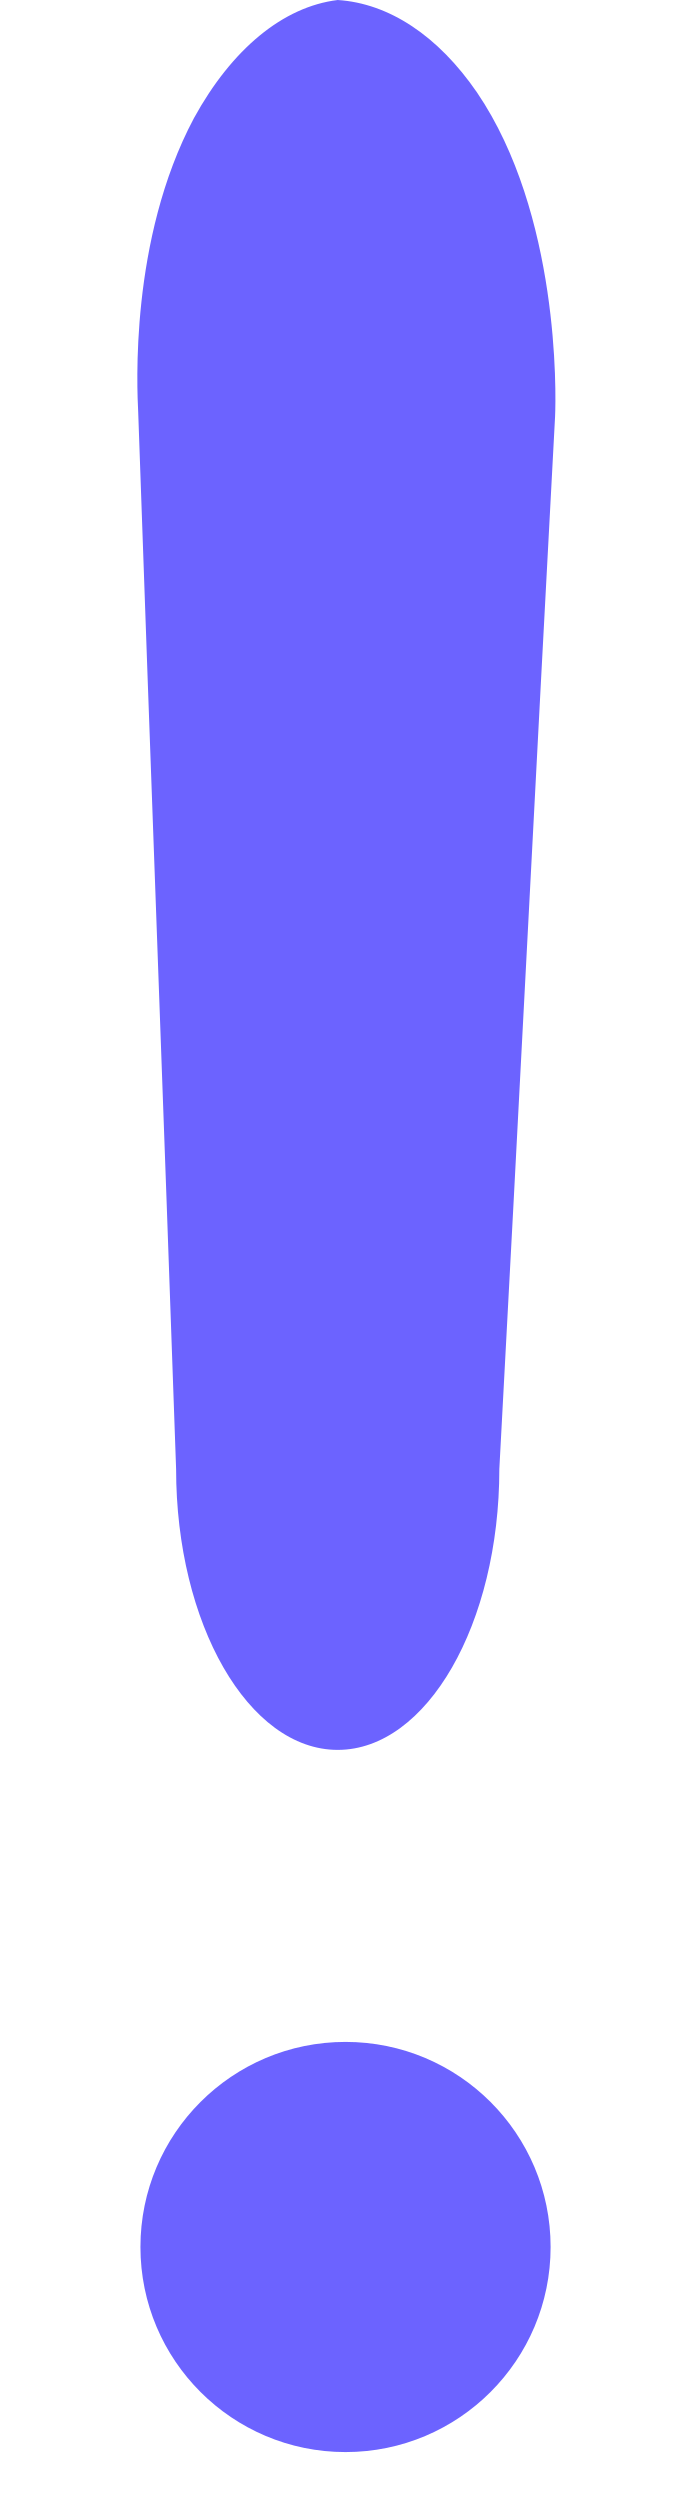
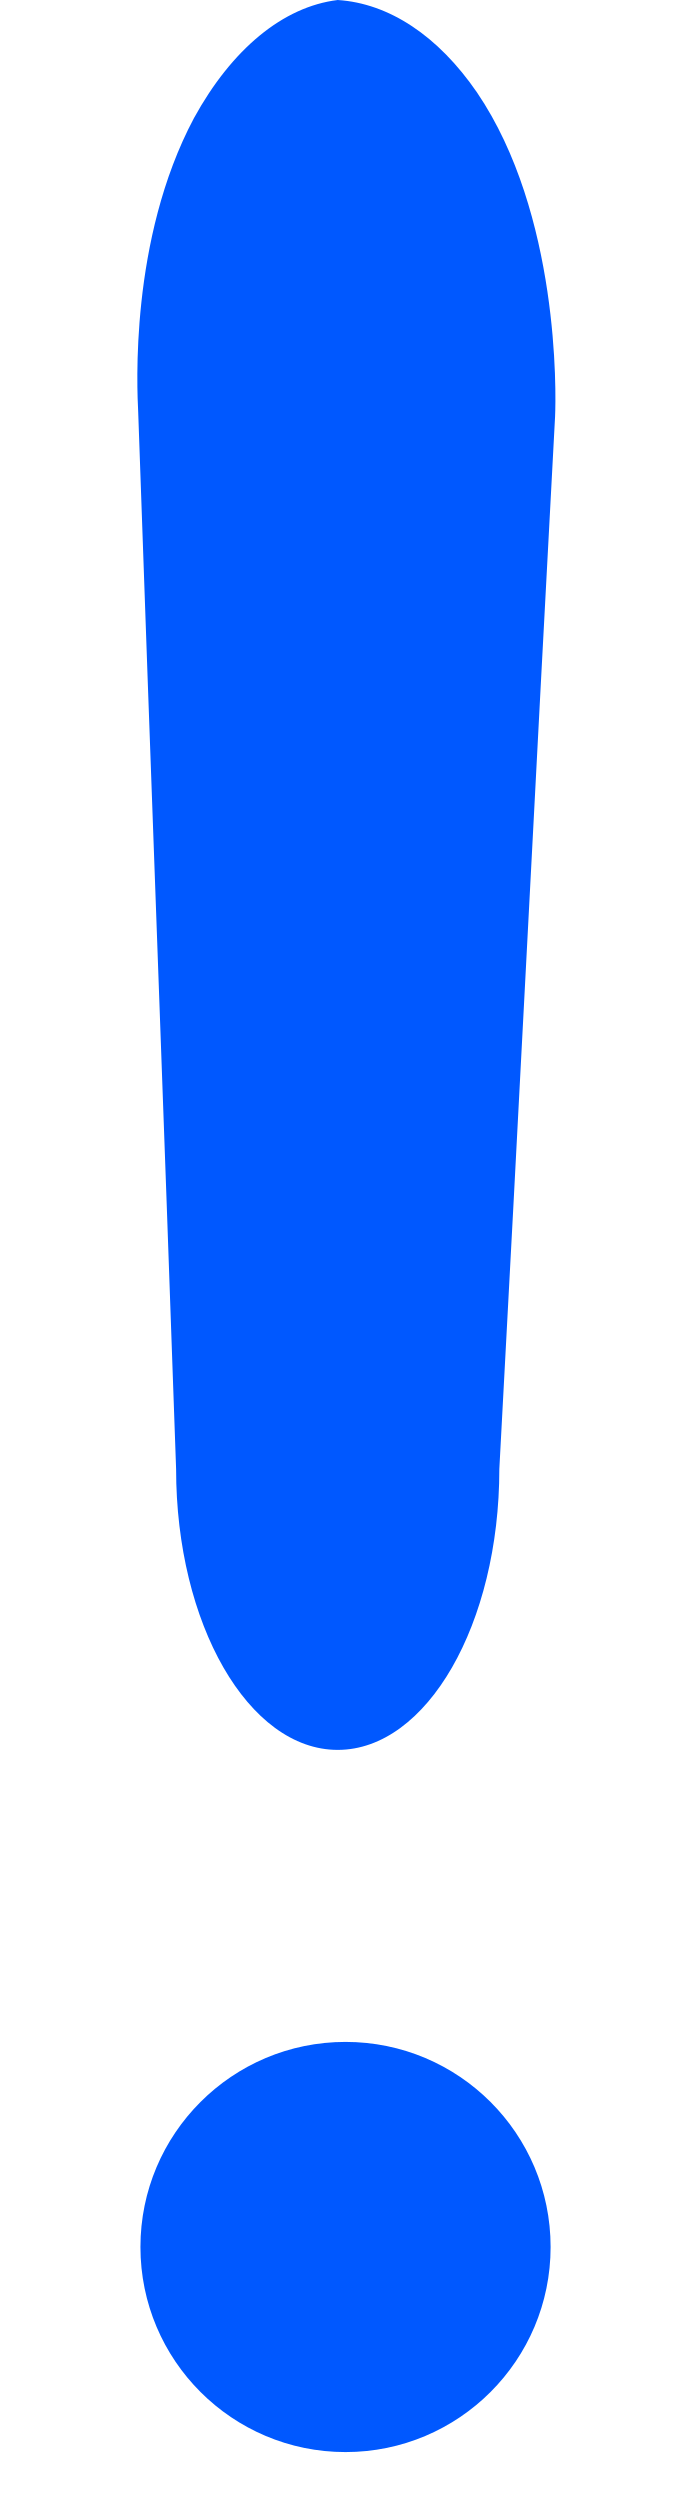
<svg xmlns="http://www.w3.org/2000/svg" version="1.1" id="Layer_2_1_" x="0px" y="0px" viewBox="0 0 62 224.3" style="enable-background:new 0 0 62 224.3;" xml:space="preserve">
  <style type="text/css">
- 	.st0{fill:#6C63FF;}
+ 	.st0{fill:#0058FF;}
</style>
  <path class="st0" d="M30.3,157L30.3,157c-8,0-14.5-11.3-14.5-25.2c-1.1-31.6-2.3-63.2-3.4-94.8c-0.1-2.1-0.8-15.5,5-26.4  c3.4-6.2,8-10,12.9-10.6l0,0c4.6,0.3,9,3.2,12.5,8.3c7.4,10.9,7.1,27,7,29.1c-1.7,31.5-3.3,63-5,94.4C44.8,145.7,38.3,157,30.3,157z  " />
  <circle class="st0" cx="31" cy="201.6" r="18.4" />
</svg>
